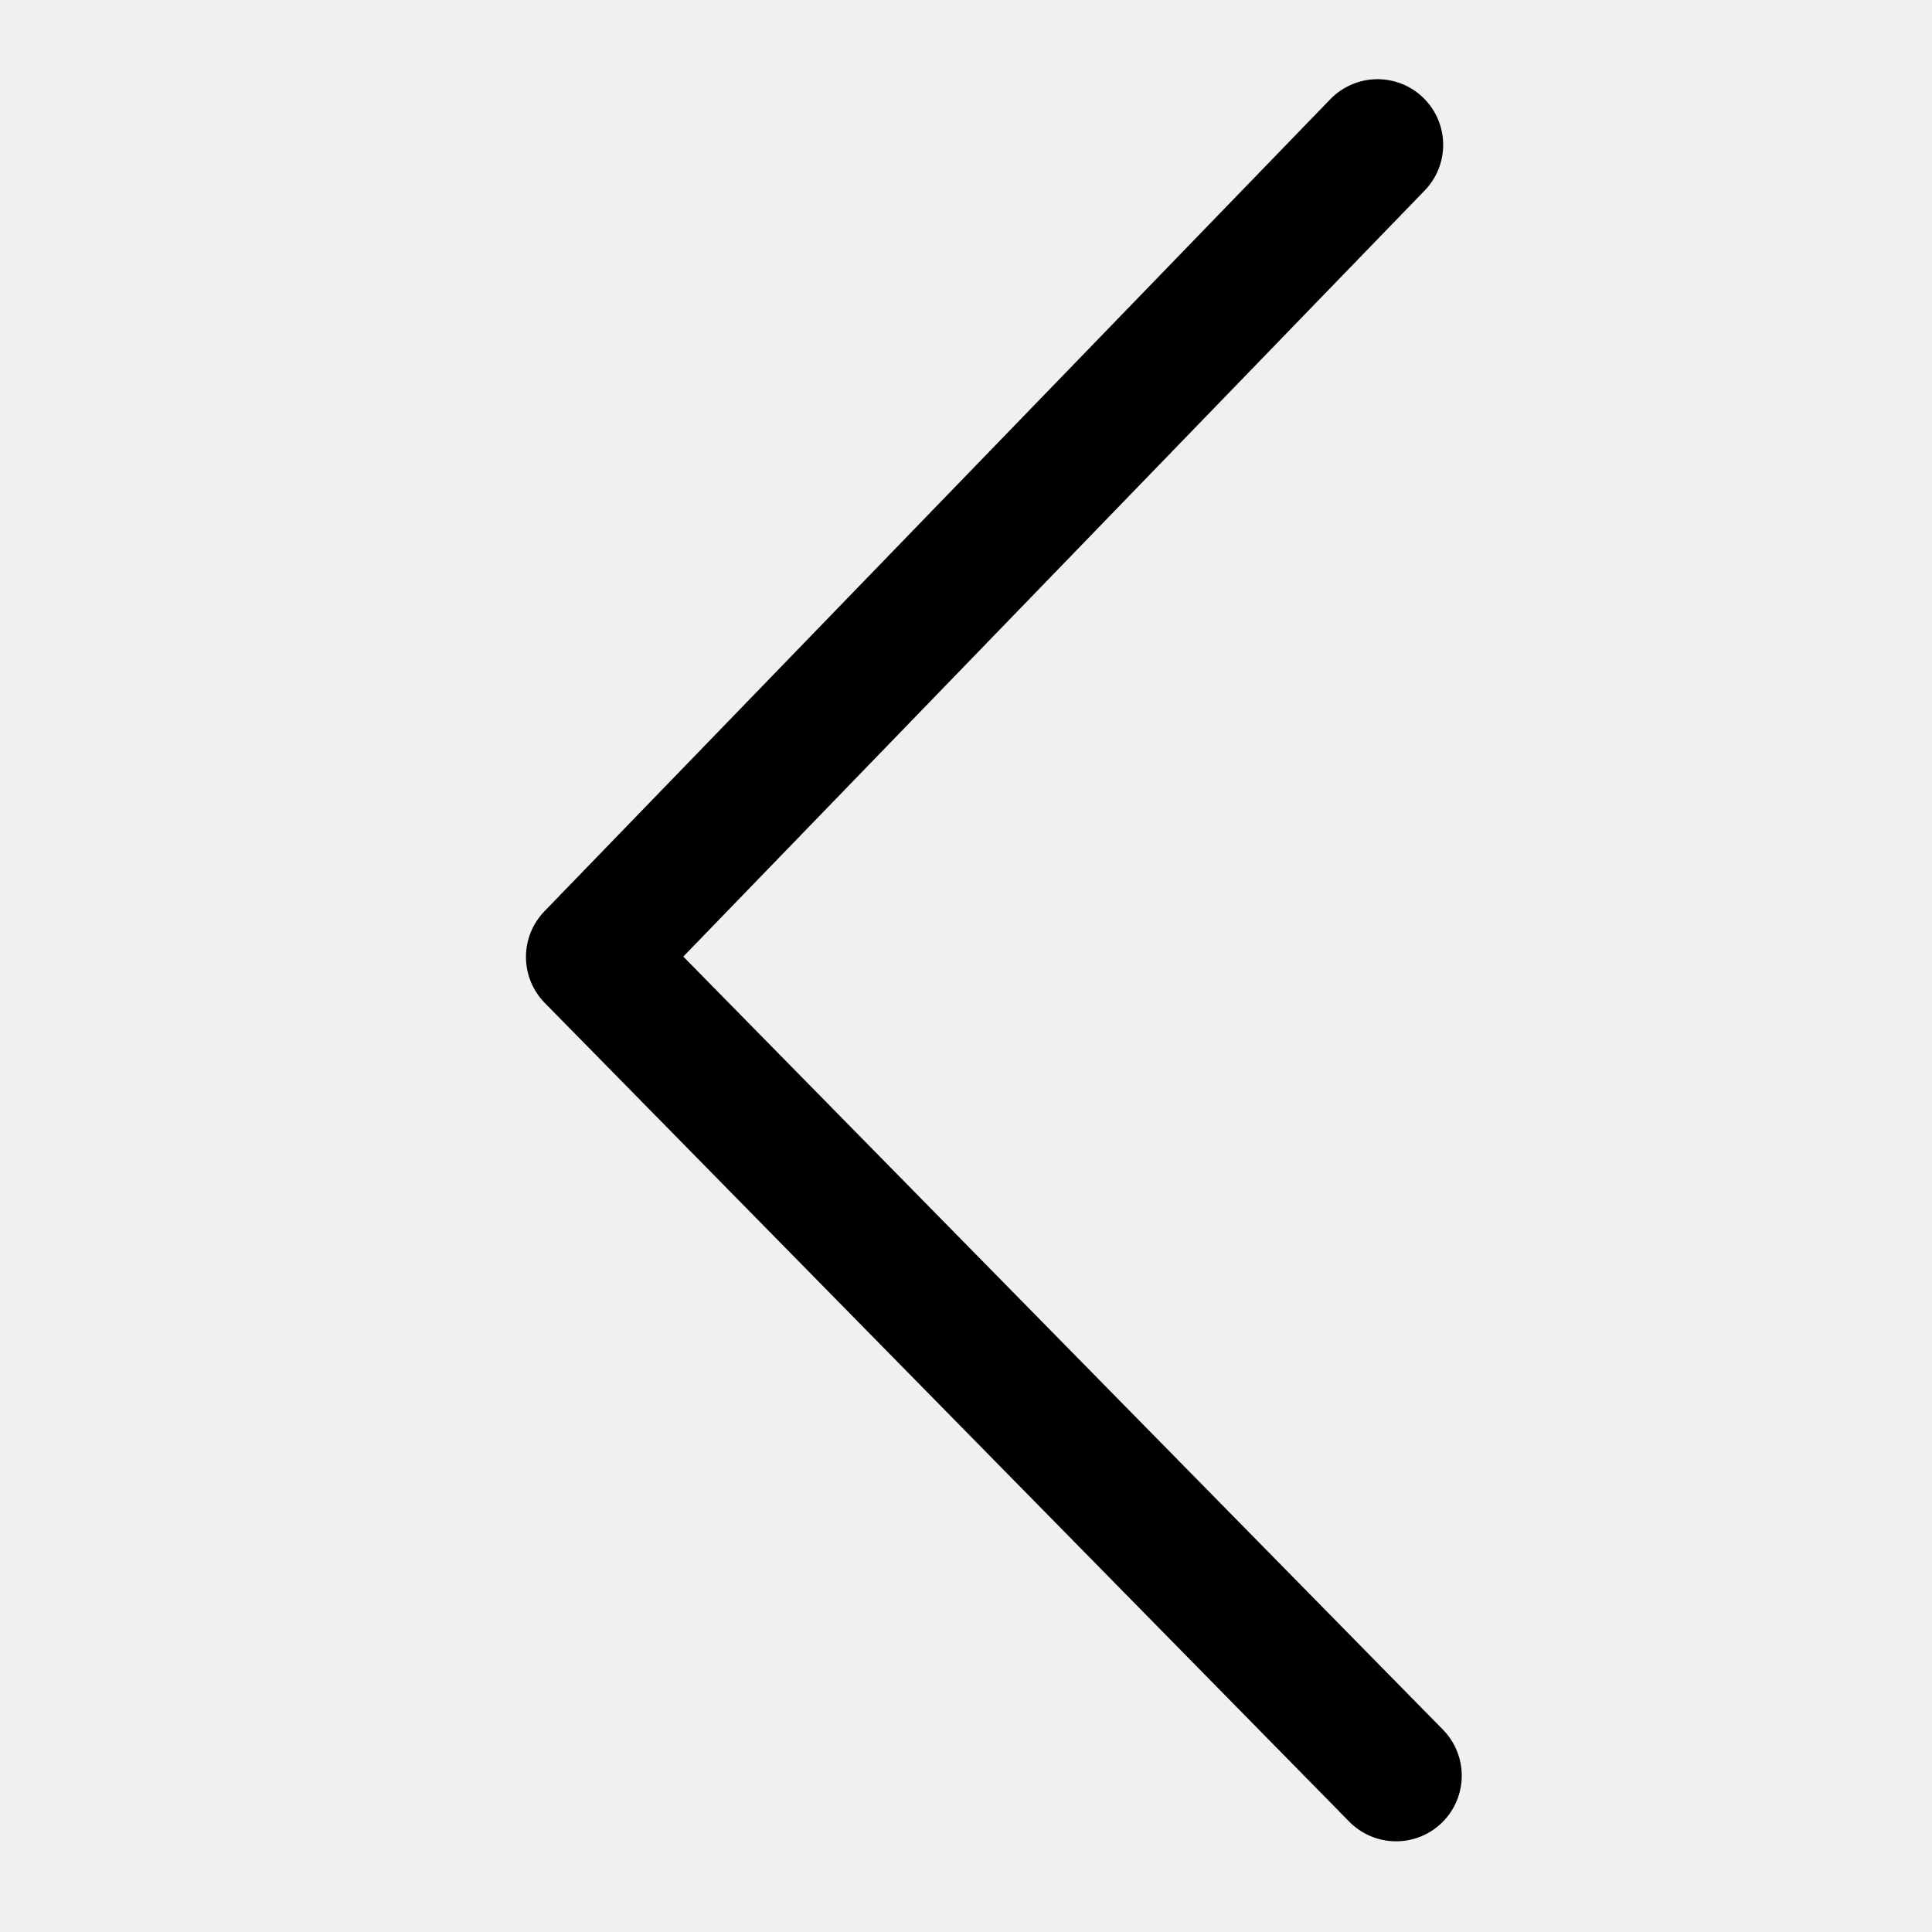
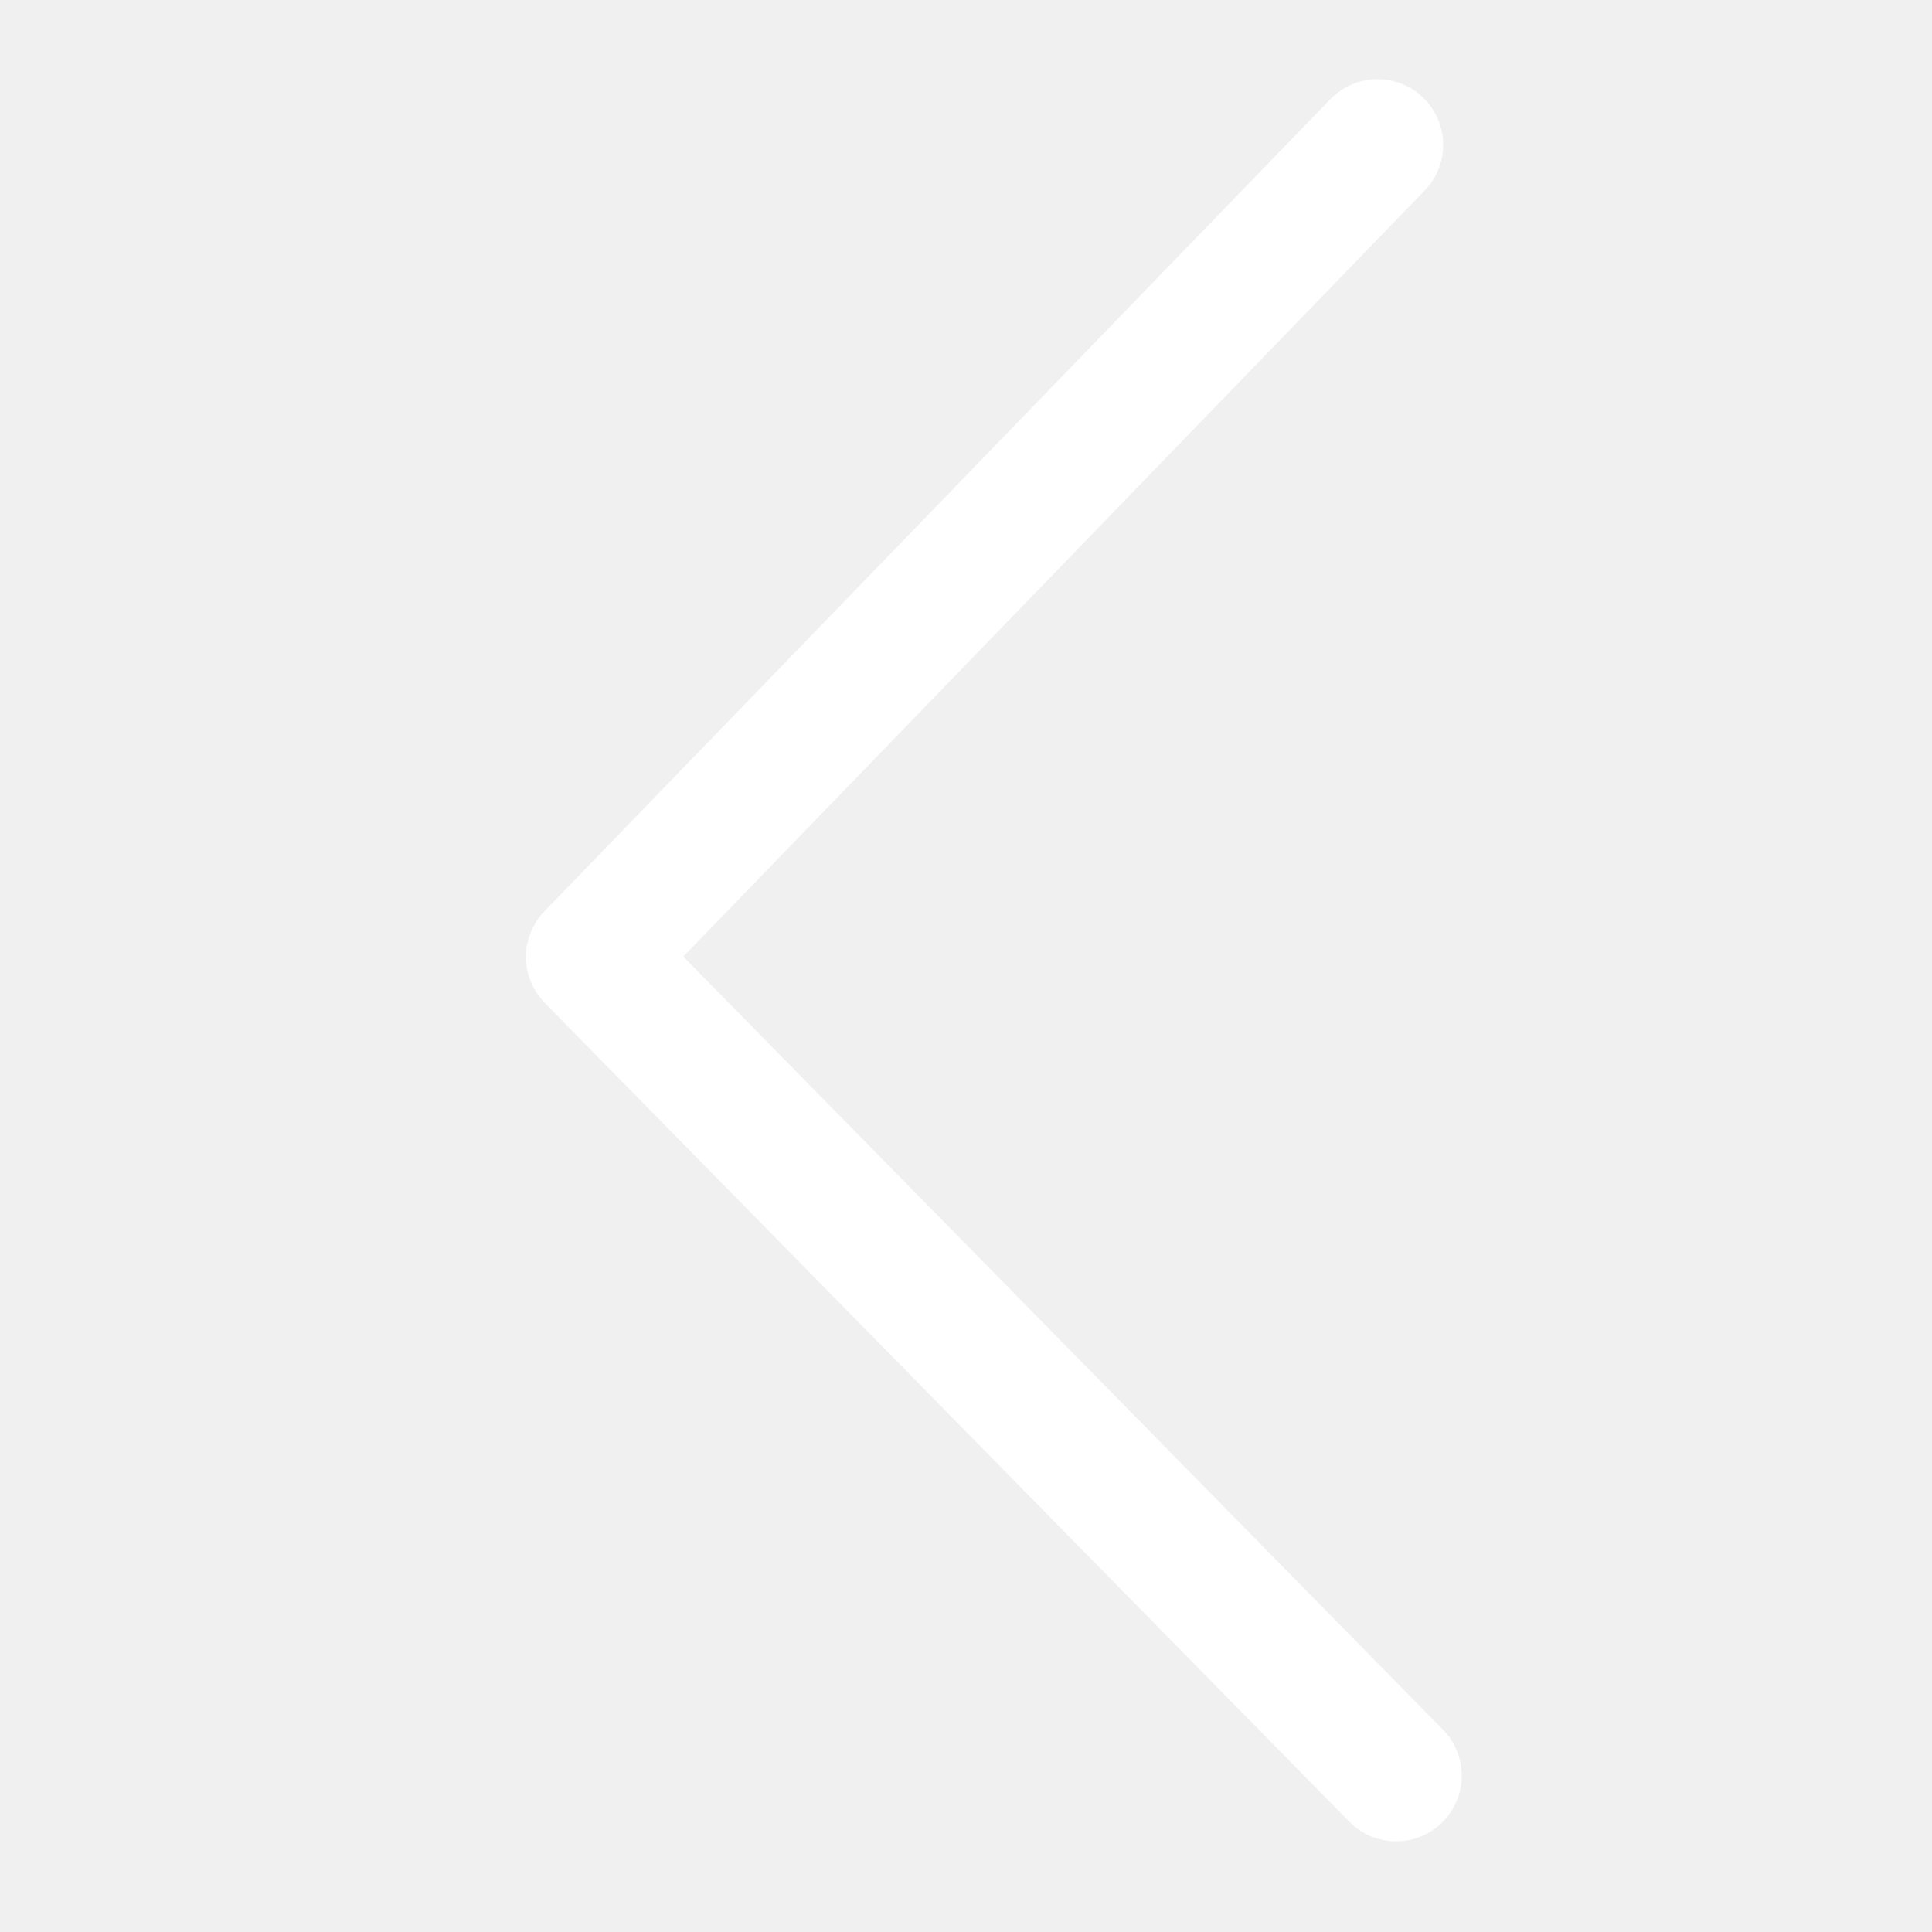
<svg xmlns="http://www.w3.org/2000/svg" width="650" height="650" viewBox="0 0 650 650" version="1.1" id="svg31">
  <defs id="defs25">
    <clipPath clipPathUnits="userSpaceOnUse" id="clipPath20">
      <path d="M 0,790.889 H 900 V 0 H 0 Z" id="path18" />
    </clipPath>
    <clipPath clipPathUnits="userSpaceOnUse" id="clipPath20-4">
      <path d="M 0,790.889 H 900 V 0 H 0 Z" id="path18-4" />
    </clipPath>
  </defs>
  <g id="g841">
-     <path style="fill:none;stroke:#000000;stroke-width:44.174;stroke-linecap:round;stroke-linejoin:round;stroke-miterlimit:4;stroke-dasharray:none;stroke-opacity:1" d="M 463.452,48.73 199.038,321.95 469.702,597.401" id="path839" />
+     <path style="fill:none;stroke:#ffffff;stroke-width:44.174;stroke-linecap:round;stroke-linejoin:round;stroke-miterlimit:4;stroke-dasharray:none;stroke-opacity:1" d="M 463.452,48.73 199.038,321.95 469.702,597.401" id="path839" />
  </g>
</svg>
